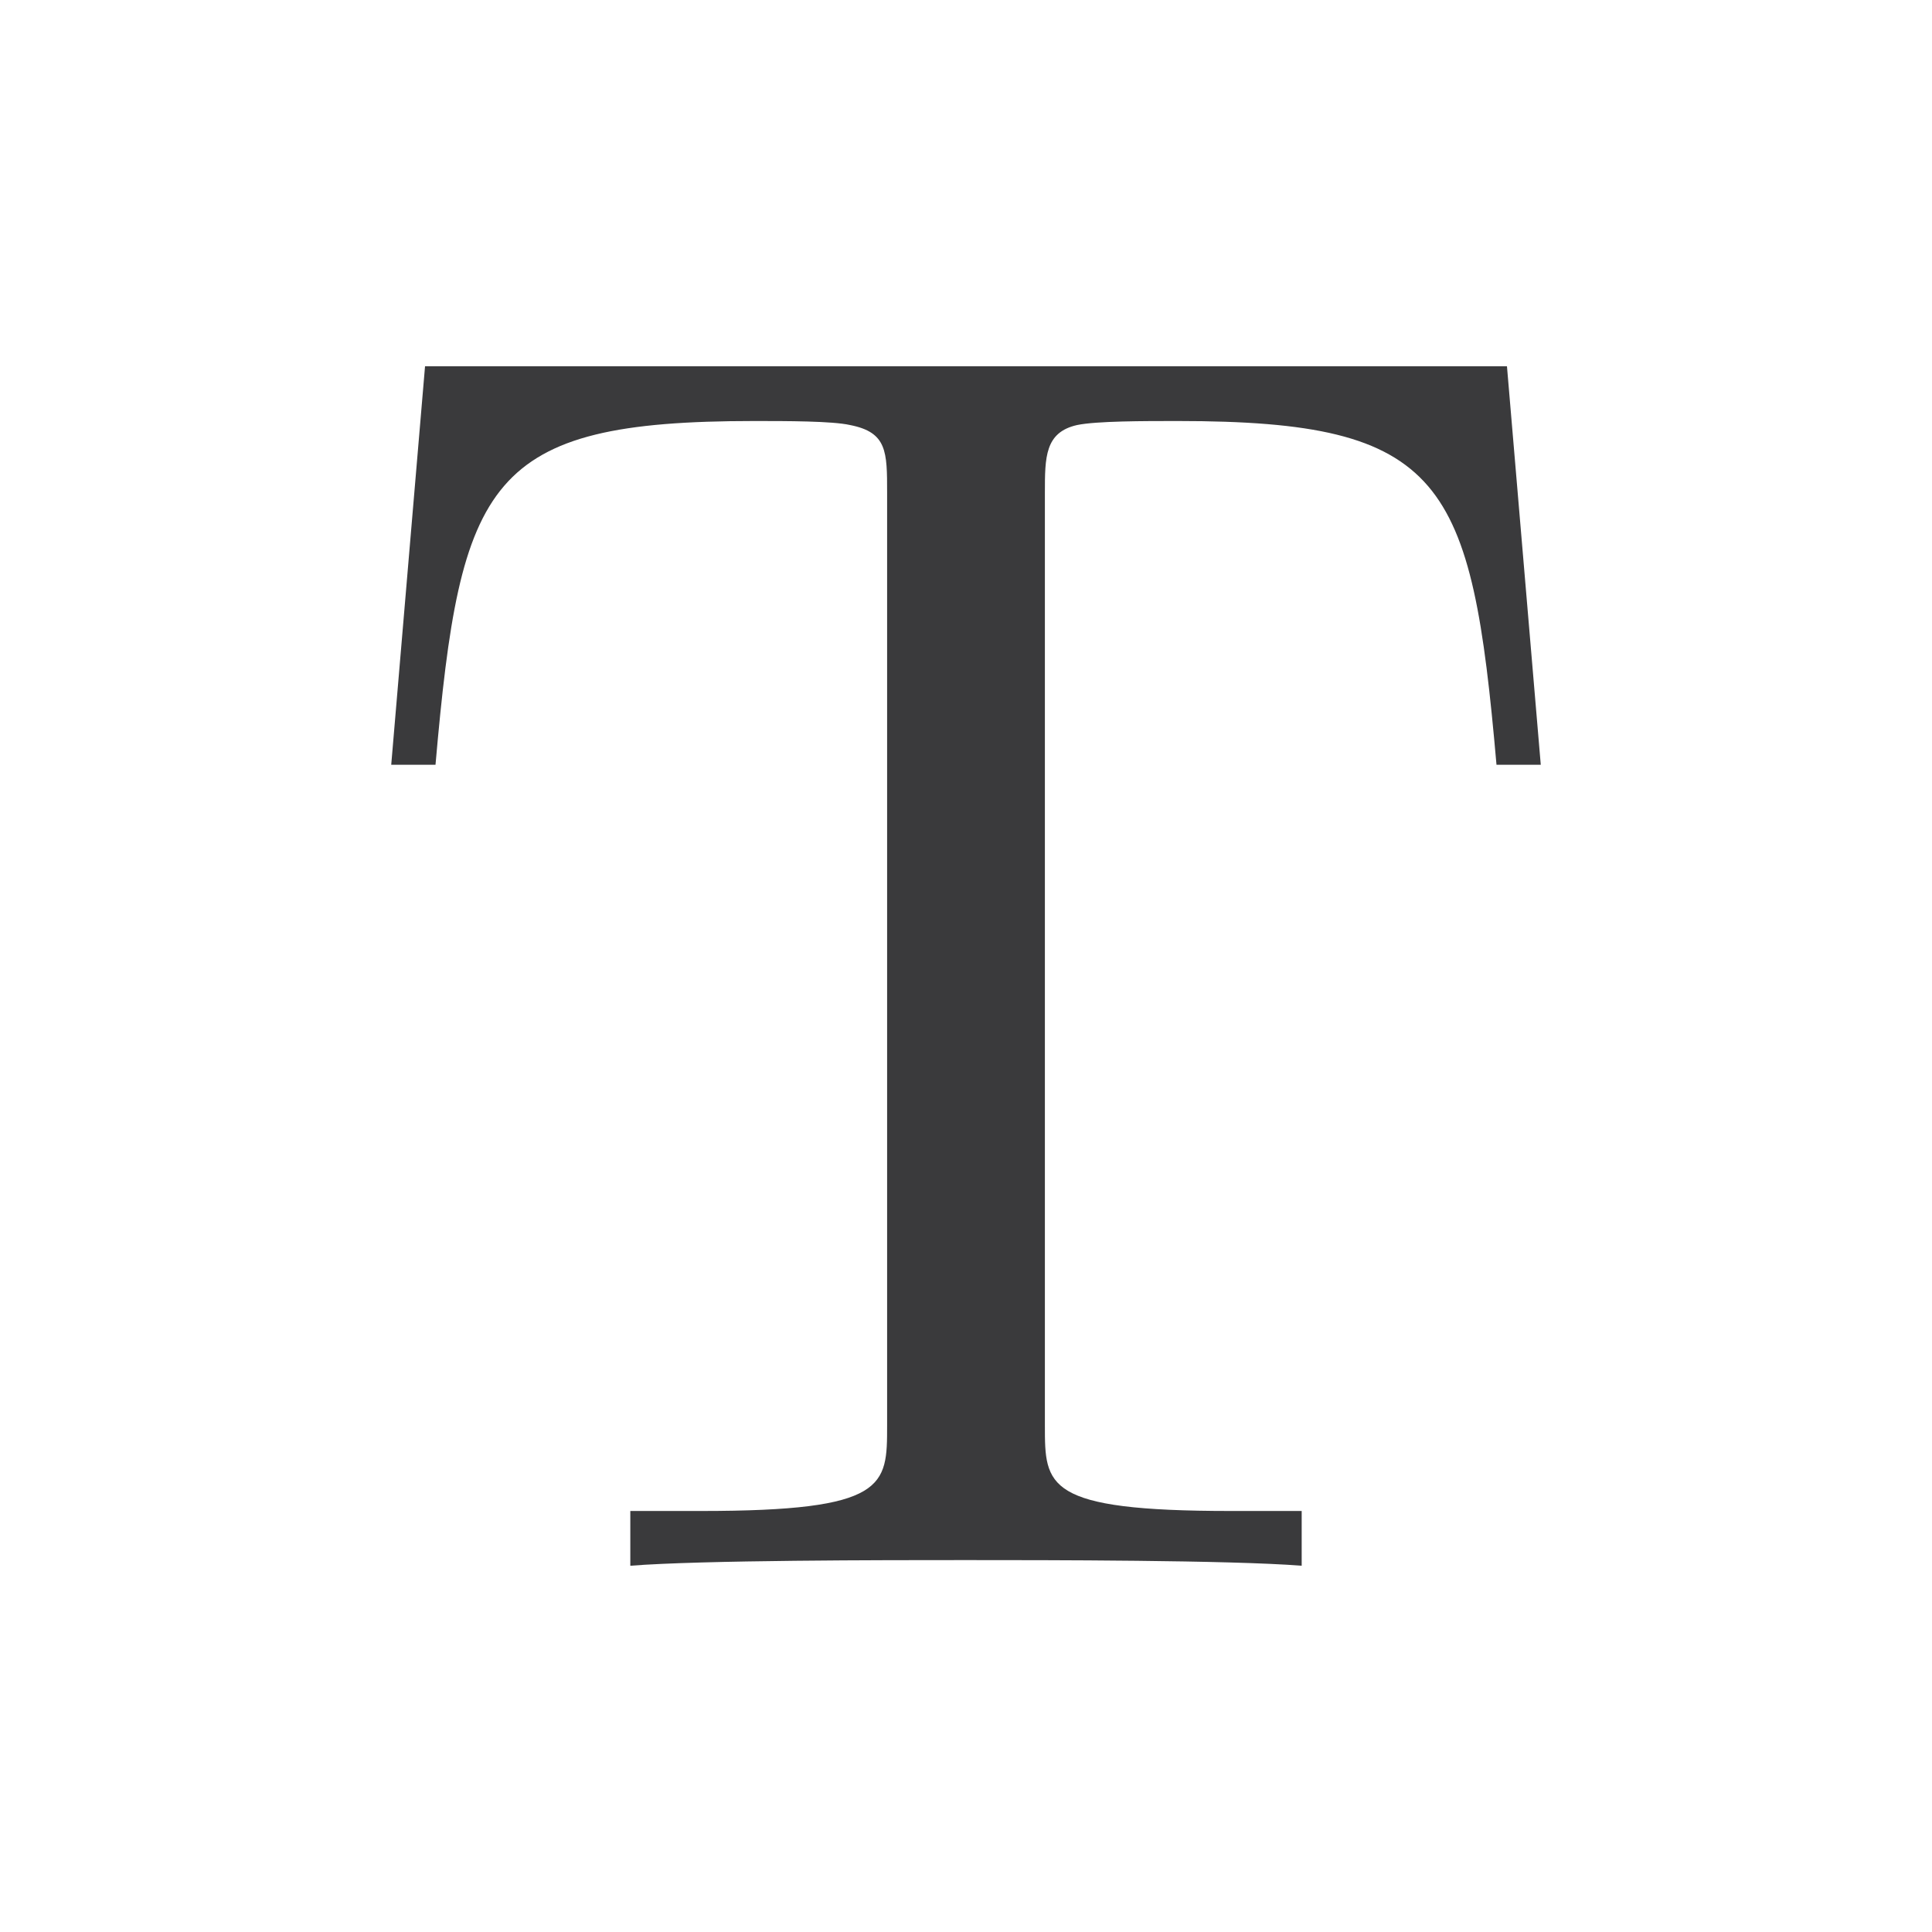
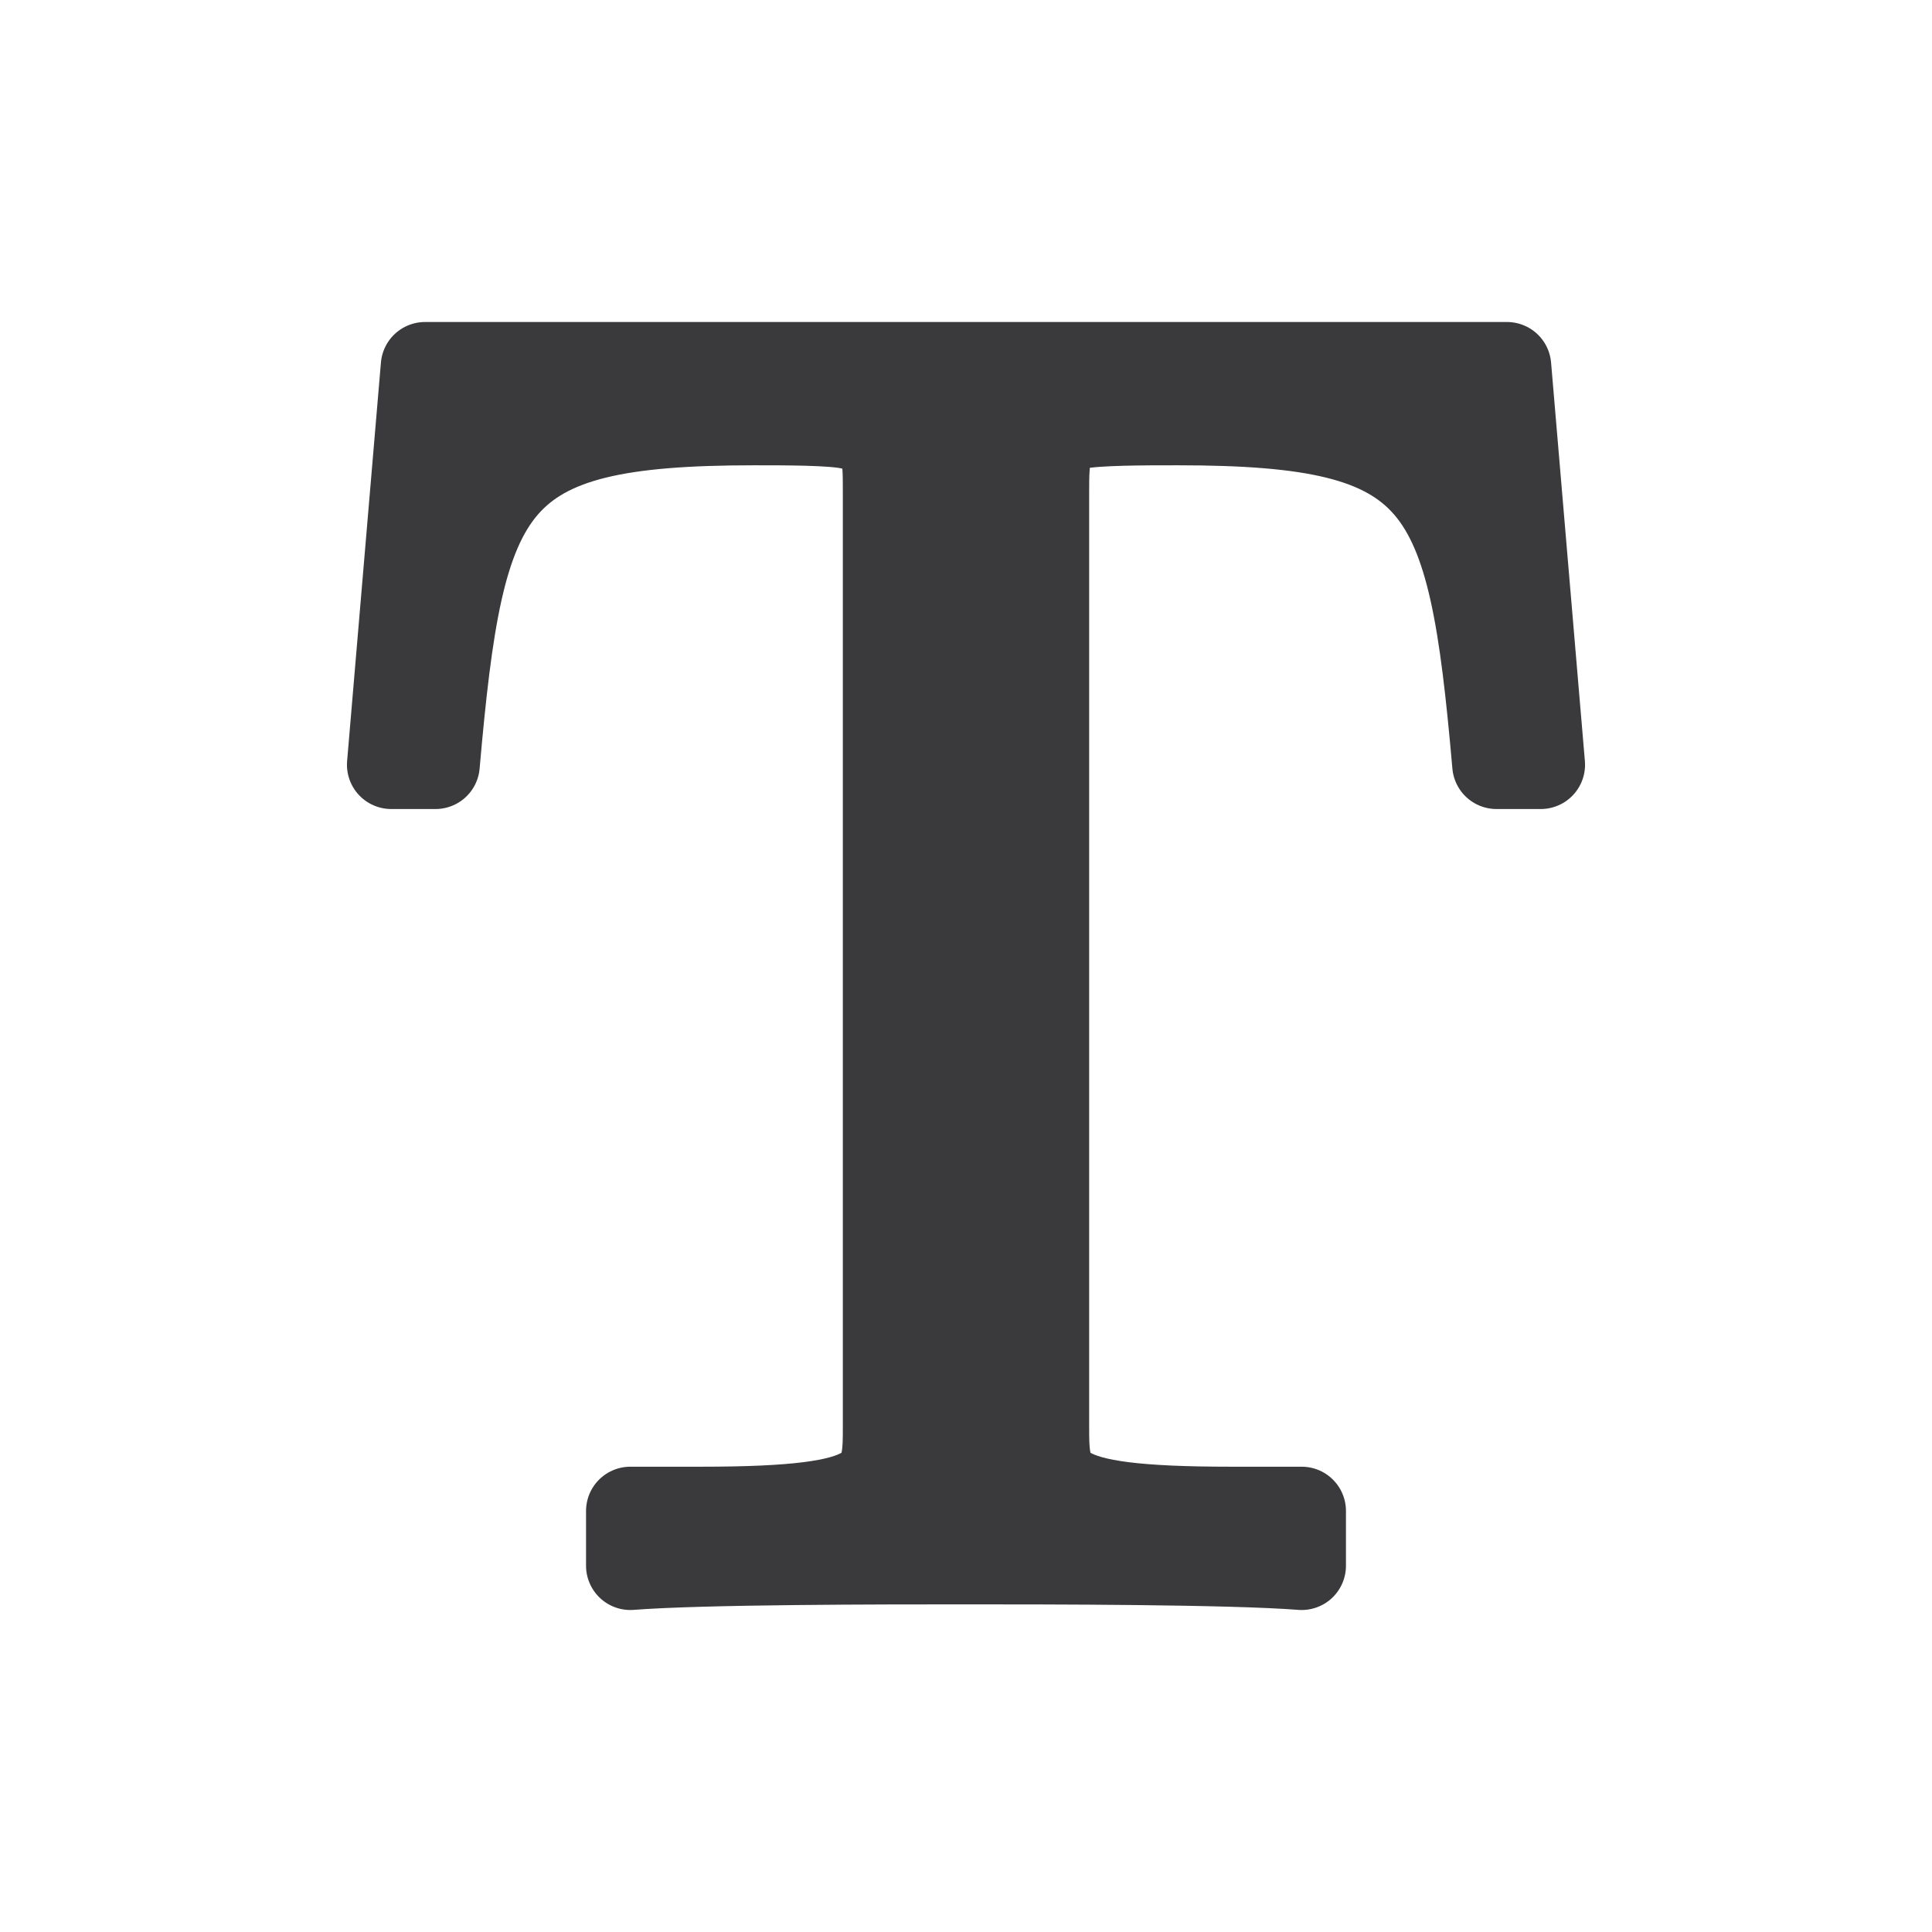
<svg xmlns="http://www.w3.org/2000/svg" width="24" height="24" viewBox="0 0 24 24">
  <g stroke-linecap="round" stroke-linejoin="round">
-     <path fill="#3A3A3C" d="M19.14 9.5 18.72 4.55H5.28L4.86 9.5H5.41C5.72 5.96 6.05 5.23 9.37 5.23C9.77 5.23 10.34 5.23 10.56 5.28C11.02 5.37 11.02 5.61 11.02 6.12V17.71C11.02 18.46 11.02 18.77 8.71 18.77H7.83V19.45C8.73 19.38 10.98 19.38 11.99 19.38C13 19.38 15.27 19.38 16.17 19.45V18.77H15.29C12.98 18.77 12.98 18.46 12.98 17.71V6.12C12.98 5.68 12.98 5.37 13.38 5.28C13.62 5.23 14.21 5.23 14.63 5.23C17.95 5.23 18.28 5.96 18.59 9.5Z" />
+     <path fill="#3A3A3C" stroke="#3A3A3C" stroke-width="1.1" d="M19.14 9.5 18.72 4.55H5.28L4.86 9.5H5.41C5.72 5.96 6.05 5.23 9.37 5.23C9.77 5.23 10.34 5.23 10.56 5.28C11.02 5.37 11.02 5.61 11.02 6.12V17.71C11.02 18.46 11.02 18.77 8.71 18.77H7.83V19.45C8.73 19.38 10.98 19.38 11.99 19.38C13 19.38 15.27 19.38 16.17 19.45V18.77H15.29C12.98 18.77 12.98 18.46 12.98 17.71V6.12C12.98 5.68 12.98 5.37 13.38 5.28C13.62 5.23 14.21 5.23 14.63 5.23C17.95 5.23 18.28 5.96 18.59 9.5Z" />
  </g>
</svg>
